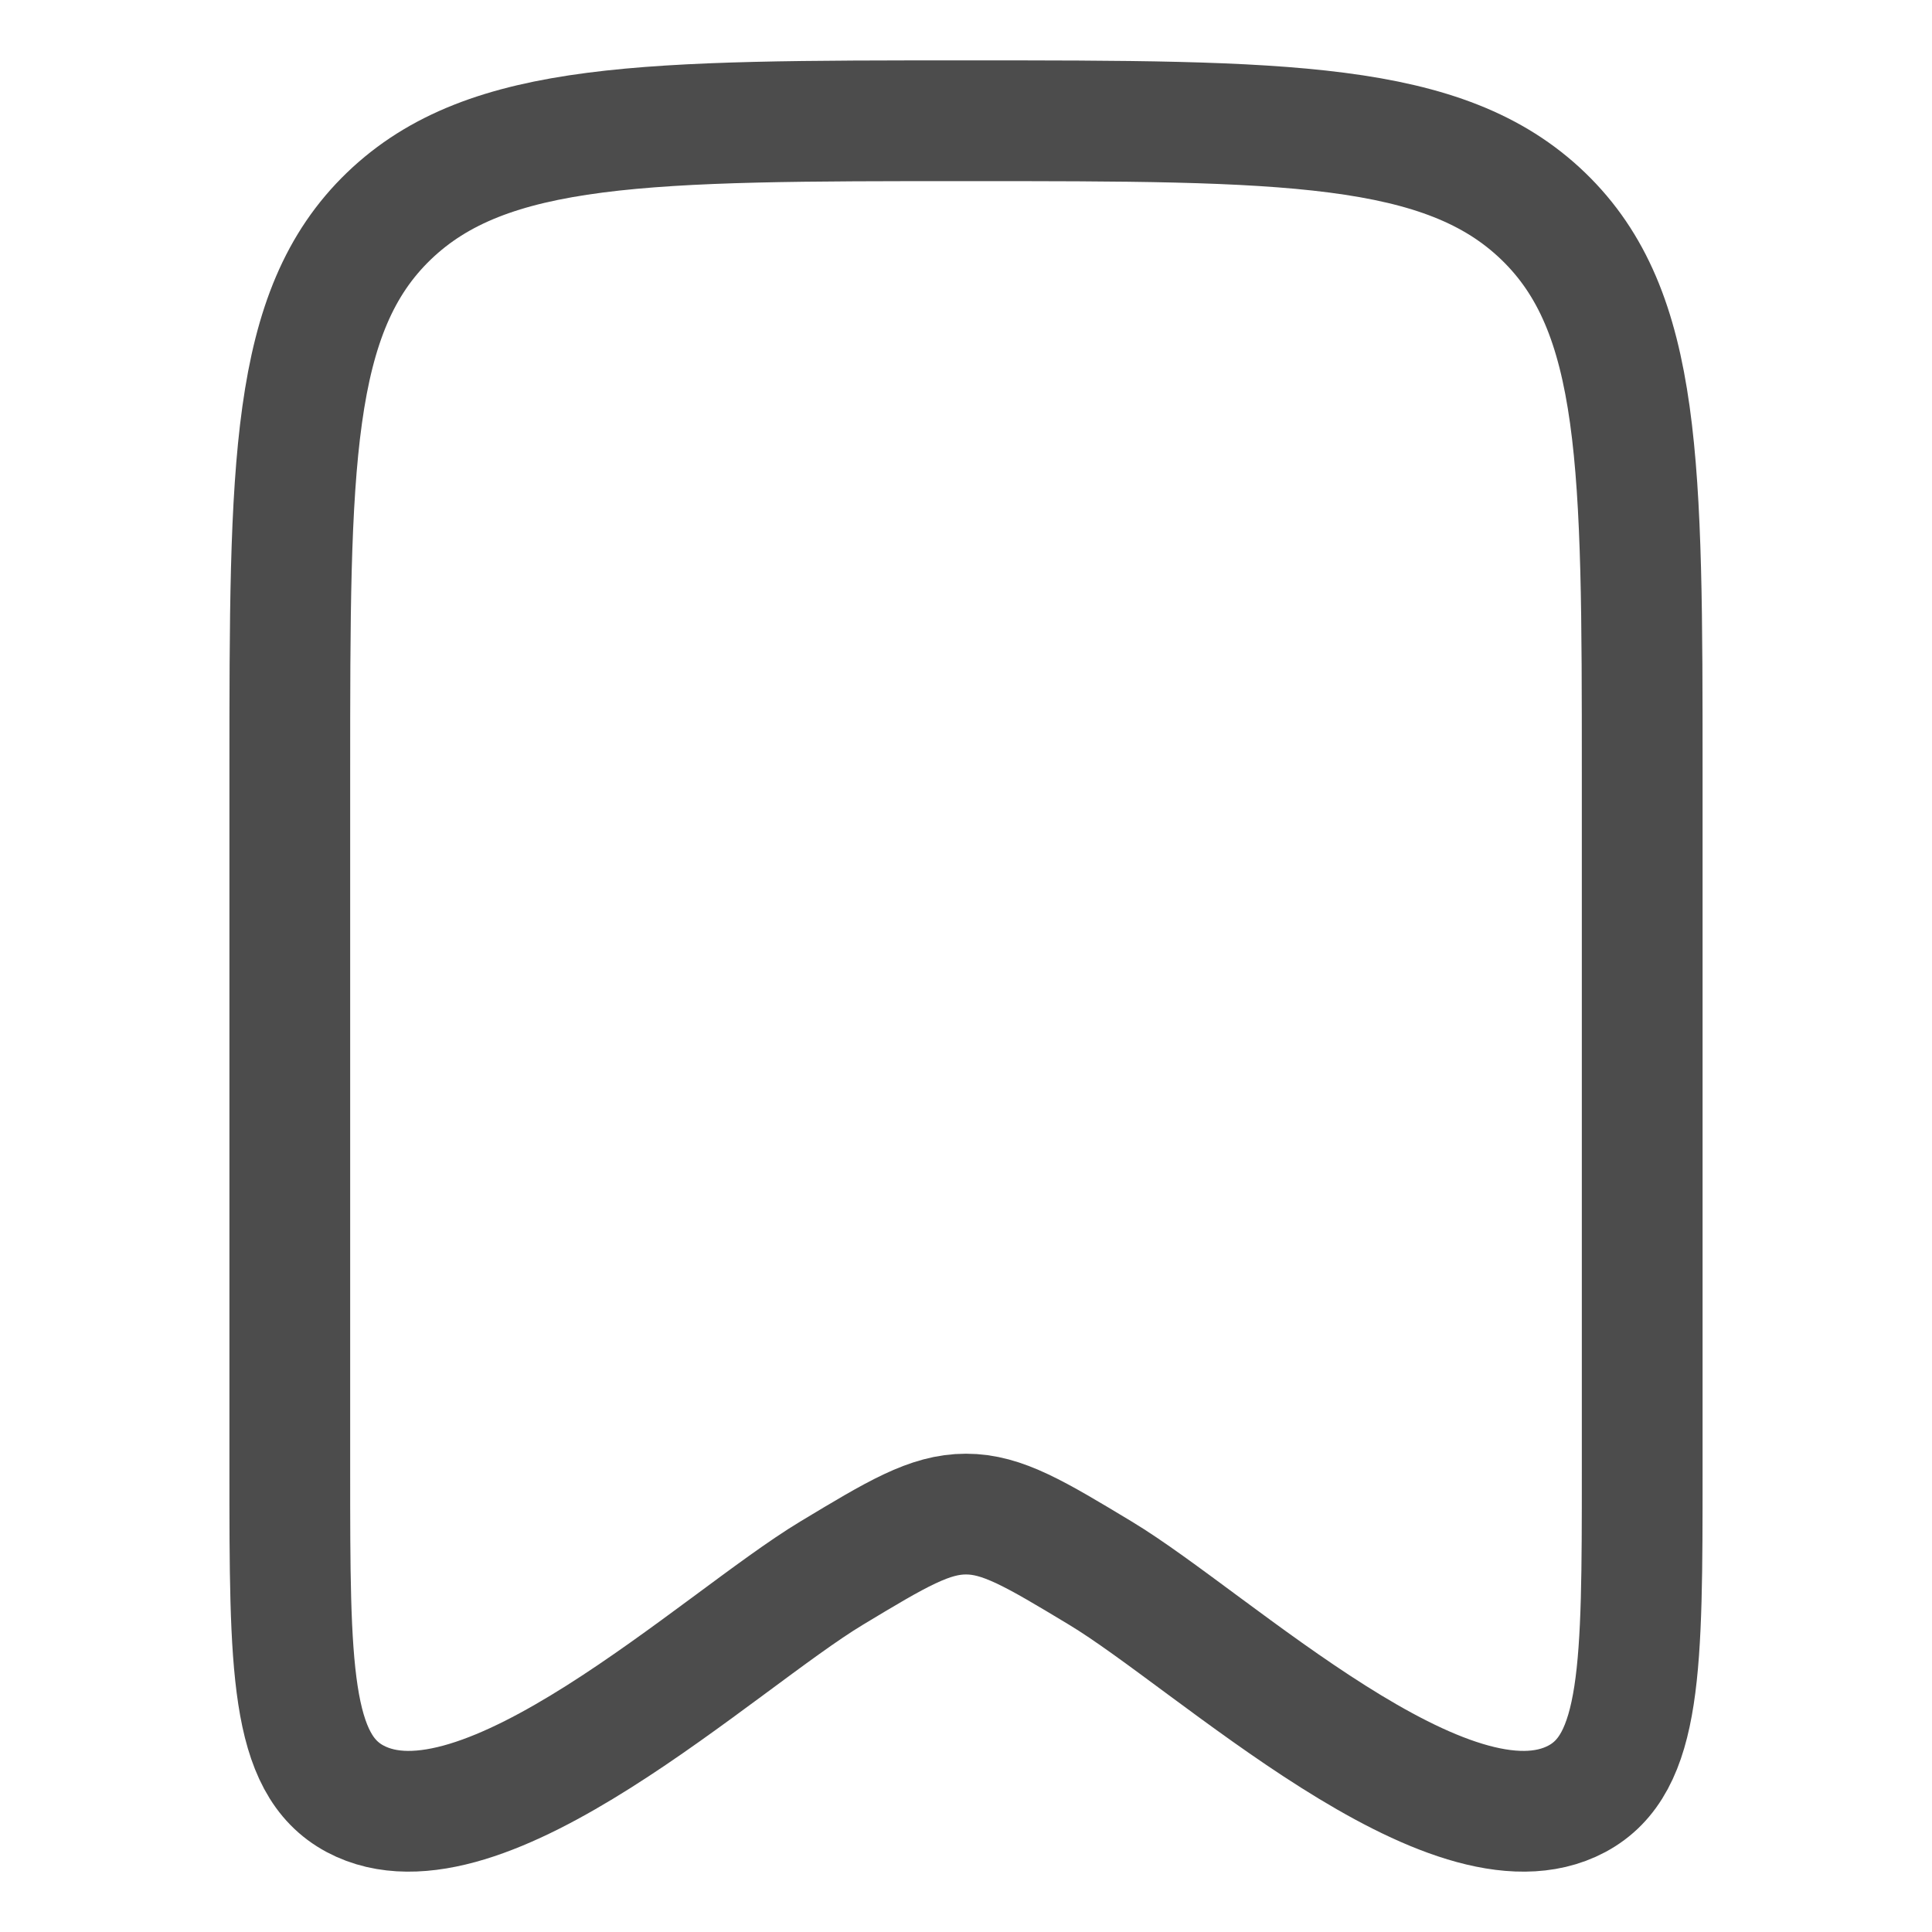
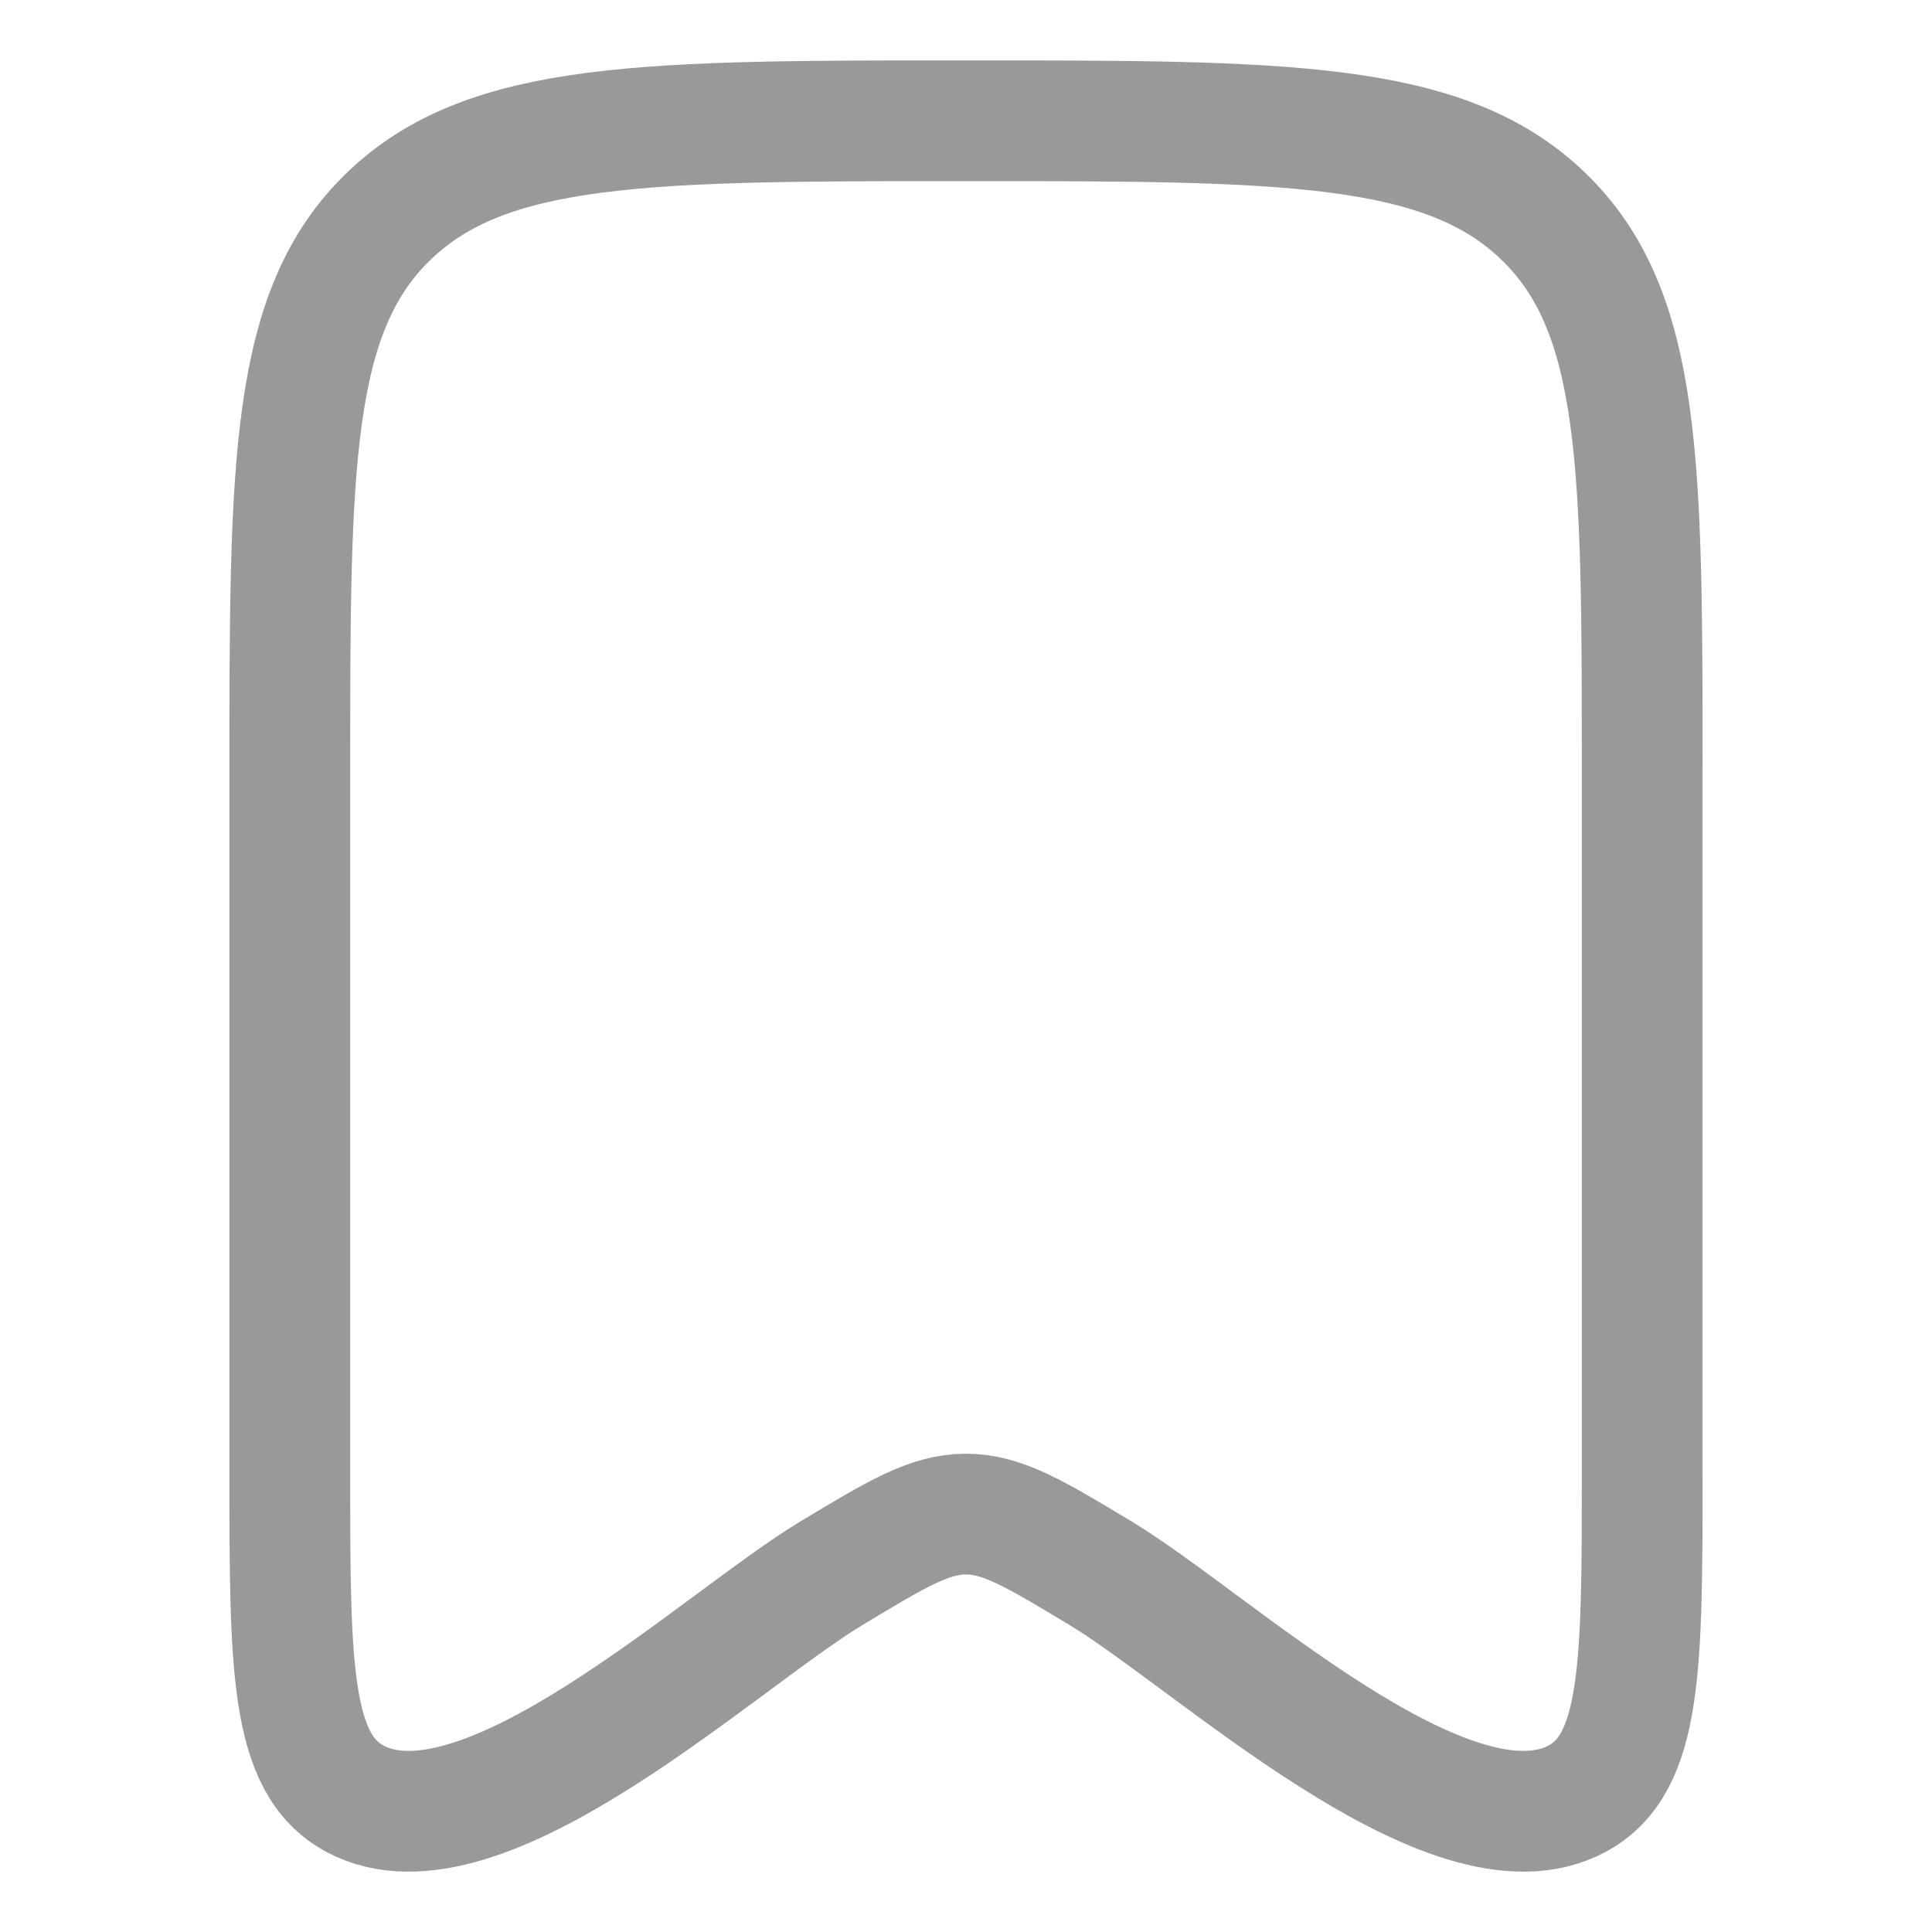
<svg xmlns="http://www.w3.org/2000/svg" width="16" height="16" viewBox="0 0 16 16" fill="none">
-   <path d="M2.4 12.187V6.395C2.4 3.852 2.4 2.58 3.22 1.79C4.04 1 5.36 1 8 1C10.64 1 11.96 1 12.78 1.79C13.6 2.58 13.6 3.852 13.6 6.395V12.187C13.6 13.801 13.6 14.608 13.059 14.897C12.011 15.456 10.046 13.59 9.113 13.028C8.572 12.702 8.301 12.539 8 12.539C7.699 12.539 7.428 12.702 6.887 13.028C5.954 13.59 3.989 15.456 2.941 14.897C2.4 14.608 2.4 13.801 2.4 12.187Z" stroke="currentColor" stroke-opacity="0.7" stroke-linecap="round" stroke-linejoin="round" />
+   <path d="M2.4 12.187V6.395C2.4 3.852 2.4 2.58 3.22 1.79C4.04 1 5.36 1 8 1C10.64 1 11.96 1 12.78 1.79C13.6 2.58 13.6 3.852 13.6 6.395V12.187C13.6 13.801 13.6 14.608 13.059 14.897C12.011 15.456 10.046 13.59 9.113 13.028C8.572 12.702 8.301 12.539 8 12.539C7.699 12.539 7.428 12.702 6.887 13.028C5.954 13.59 3.989 15.456 2.941 14.897C2.4 14.608 2.4 13.801 2.4 12.187Z" stroke="currentColor" stroke-opacity="0.4" stroke-linecap="round" stroke-linejoin="round" />
</svg>
